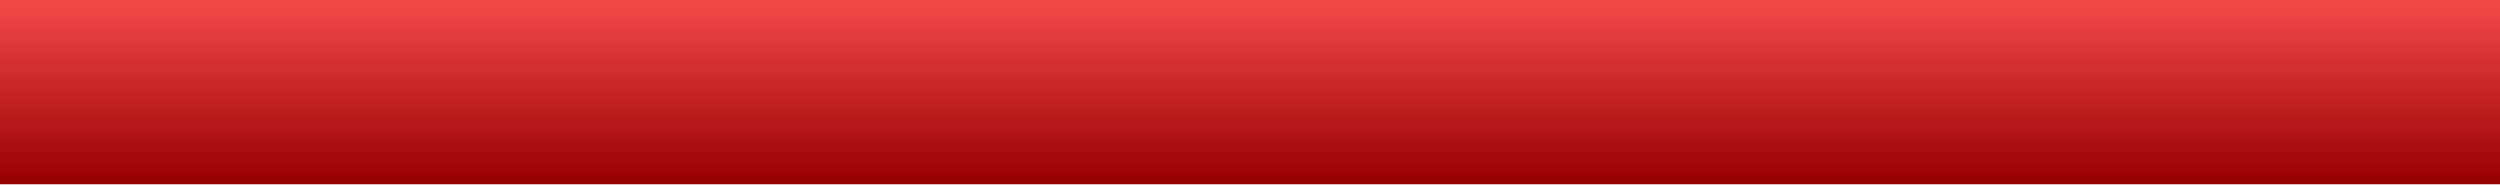
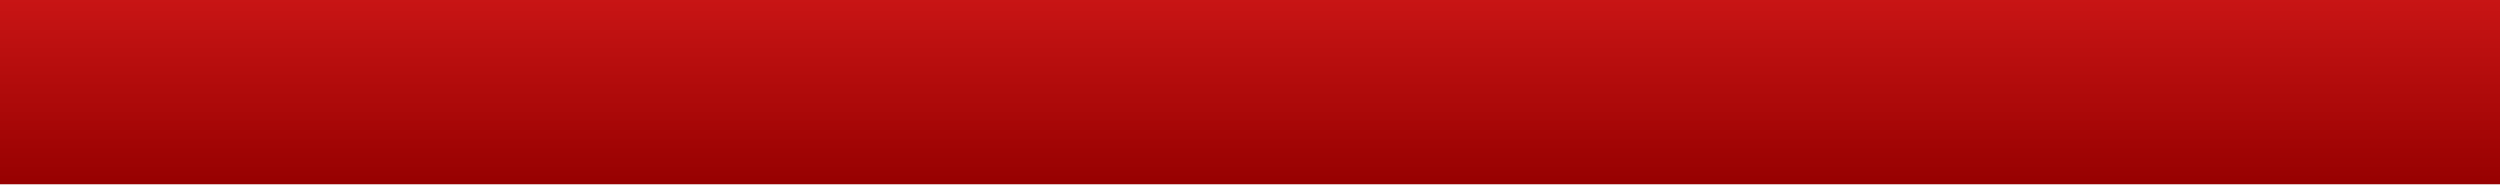
<svg xmlns="http://www.w3.org/2000/svg" xmlns:xlink="http://www.w3.org/1999/xlink" width="950" height="70" id="svg2507" version="1.0">
  <defs id="defs2509">
    <linearGradient id="linearGradient2541">
      <stop style="stop-color:#980101;stop-opacity:1;" offset="0" id="stop2543" />
-       <stop style="stop-color:#ff5252;stop-opacity:1;" offset="1" id="stop2545" />
+       <stop style="stop-color:#ce1717;stop-opacity:1;" offset="1" id="stop2545" />
    </linearGradient>
    <linearGradient xlink:href="#linearGradient2541" id="linearGradient2547" x1="245.714" y1="68.571" x2="245.714" y2="-7.86" gradientUnits="userSpaceOnUse" />
  </defs>
  <g id="layer1">
    <rect style="opacity:1;fill:url(#linearGradient2547);fill-opacity:1;stroke:none;stroke-width:1;stroke-miterlimit:4;stroke-dasharray:none;stroke-opacity:1" id="rect2517" width="950" height="70" x="0" y="0" />
    <g id="g2531" transform="translate(0,-0.4030053)">
      <flowRoot xml:space="preserve" id="flowRoot2383" style="font-size:72px;font-style:normal;font-variant:normal;font-weight:normal;font-stretch:normal;text-align:start;line-height:125%;writing-mode:lr-tb;text-anchor:start;fill:#ffffff;fill-opacity:1;stroke:none;stroke-width:1px;stroke-linecap:butt;stroke-linejoin:miter;stroke-opacity:1;font-family:Dyuthi;-inkscape-font-specification:Dyuthi" transform="matrix(1.303889,0,0,1.303889,981.1711,-103.8099)">
        <flowRegion id="flowRegion2385">
          <rect id="rect2387" width="919.265" height="360.228" x="-741.431" y="52.843" style="font-size:72px;font-style:normal;font-variant:normal;font-weight:normal;font-stretch:normal;text-align:start;line-height:125%;writing-mode:lr-tb;text-anchor:start;fill:#ffffff;fill-opacity:1;font-family:Dyuthi;-inkscape-font-specification:Dyuthi" />
        </flowRegion>
        <flowPara id="flowPara2389">libre.fm</flowPara>
      </flowRoot>
      <flowRoot transform="matrix(0.5717281,0,0,0.5717281,434.9941,-2.323446)" style="font-size:72px;font-style:normal;font-variant:normal;font-weight:normal;font-stretch:normal;text-align:start;line-height:125%;writing-mode:lr-tb;text-anchor:start;fill:#ffffff;fill-opacity:1;stroke:none;stroke-width:1px;stroke-linecap:butt;stroke-linejoin:miter;stroke-opacity:1;font-family:Dyuthi;-inkscape-font-specification:Dyuthi" id="flowRoot2523" xml:space="preserve">
        <flowRegion id="flowRegion2525">
          <rect style="font-size:72px;font-style:normal;font-variant:normal;font-weight:normal;font-stretch:normal;text-align:start;line-height:125%;writing-mode:lr-tb;text-anchor:start;fill:#ffffff;fill-opacity:1;font-family:Dyuthi;-inkscape-font-specification:Dyuthi" y="52.843" x="-741.431" height="360.228" width="919.265" id="rect2527" />
        </flowRegion>
        <flowPara id="flowPara2529">artistic. freedom.</flowPara>
      </flowRoot>
    </g>
  </g>
</svg>
